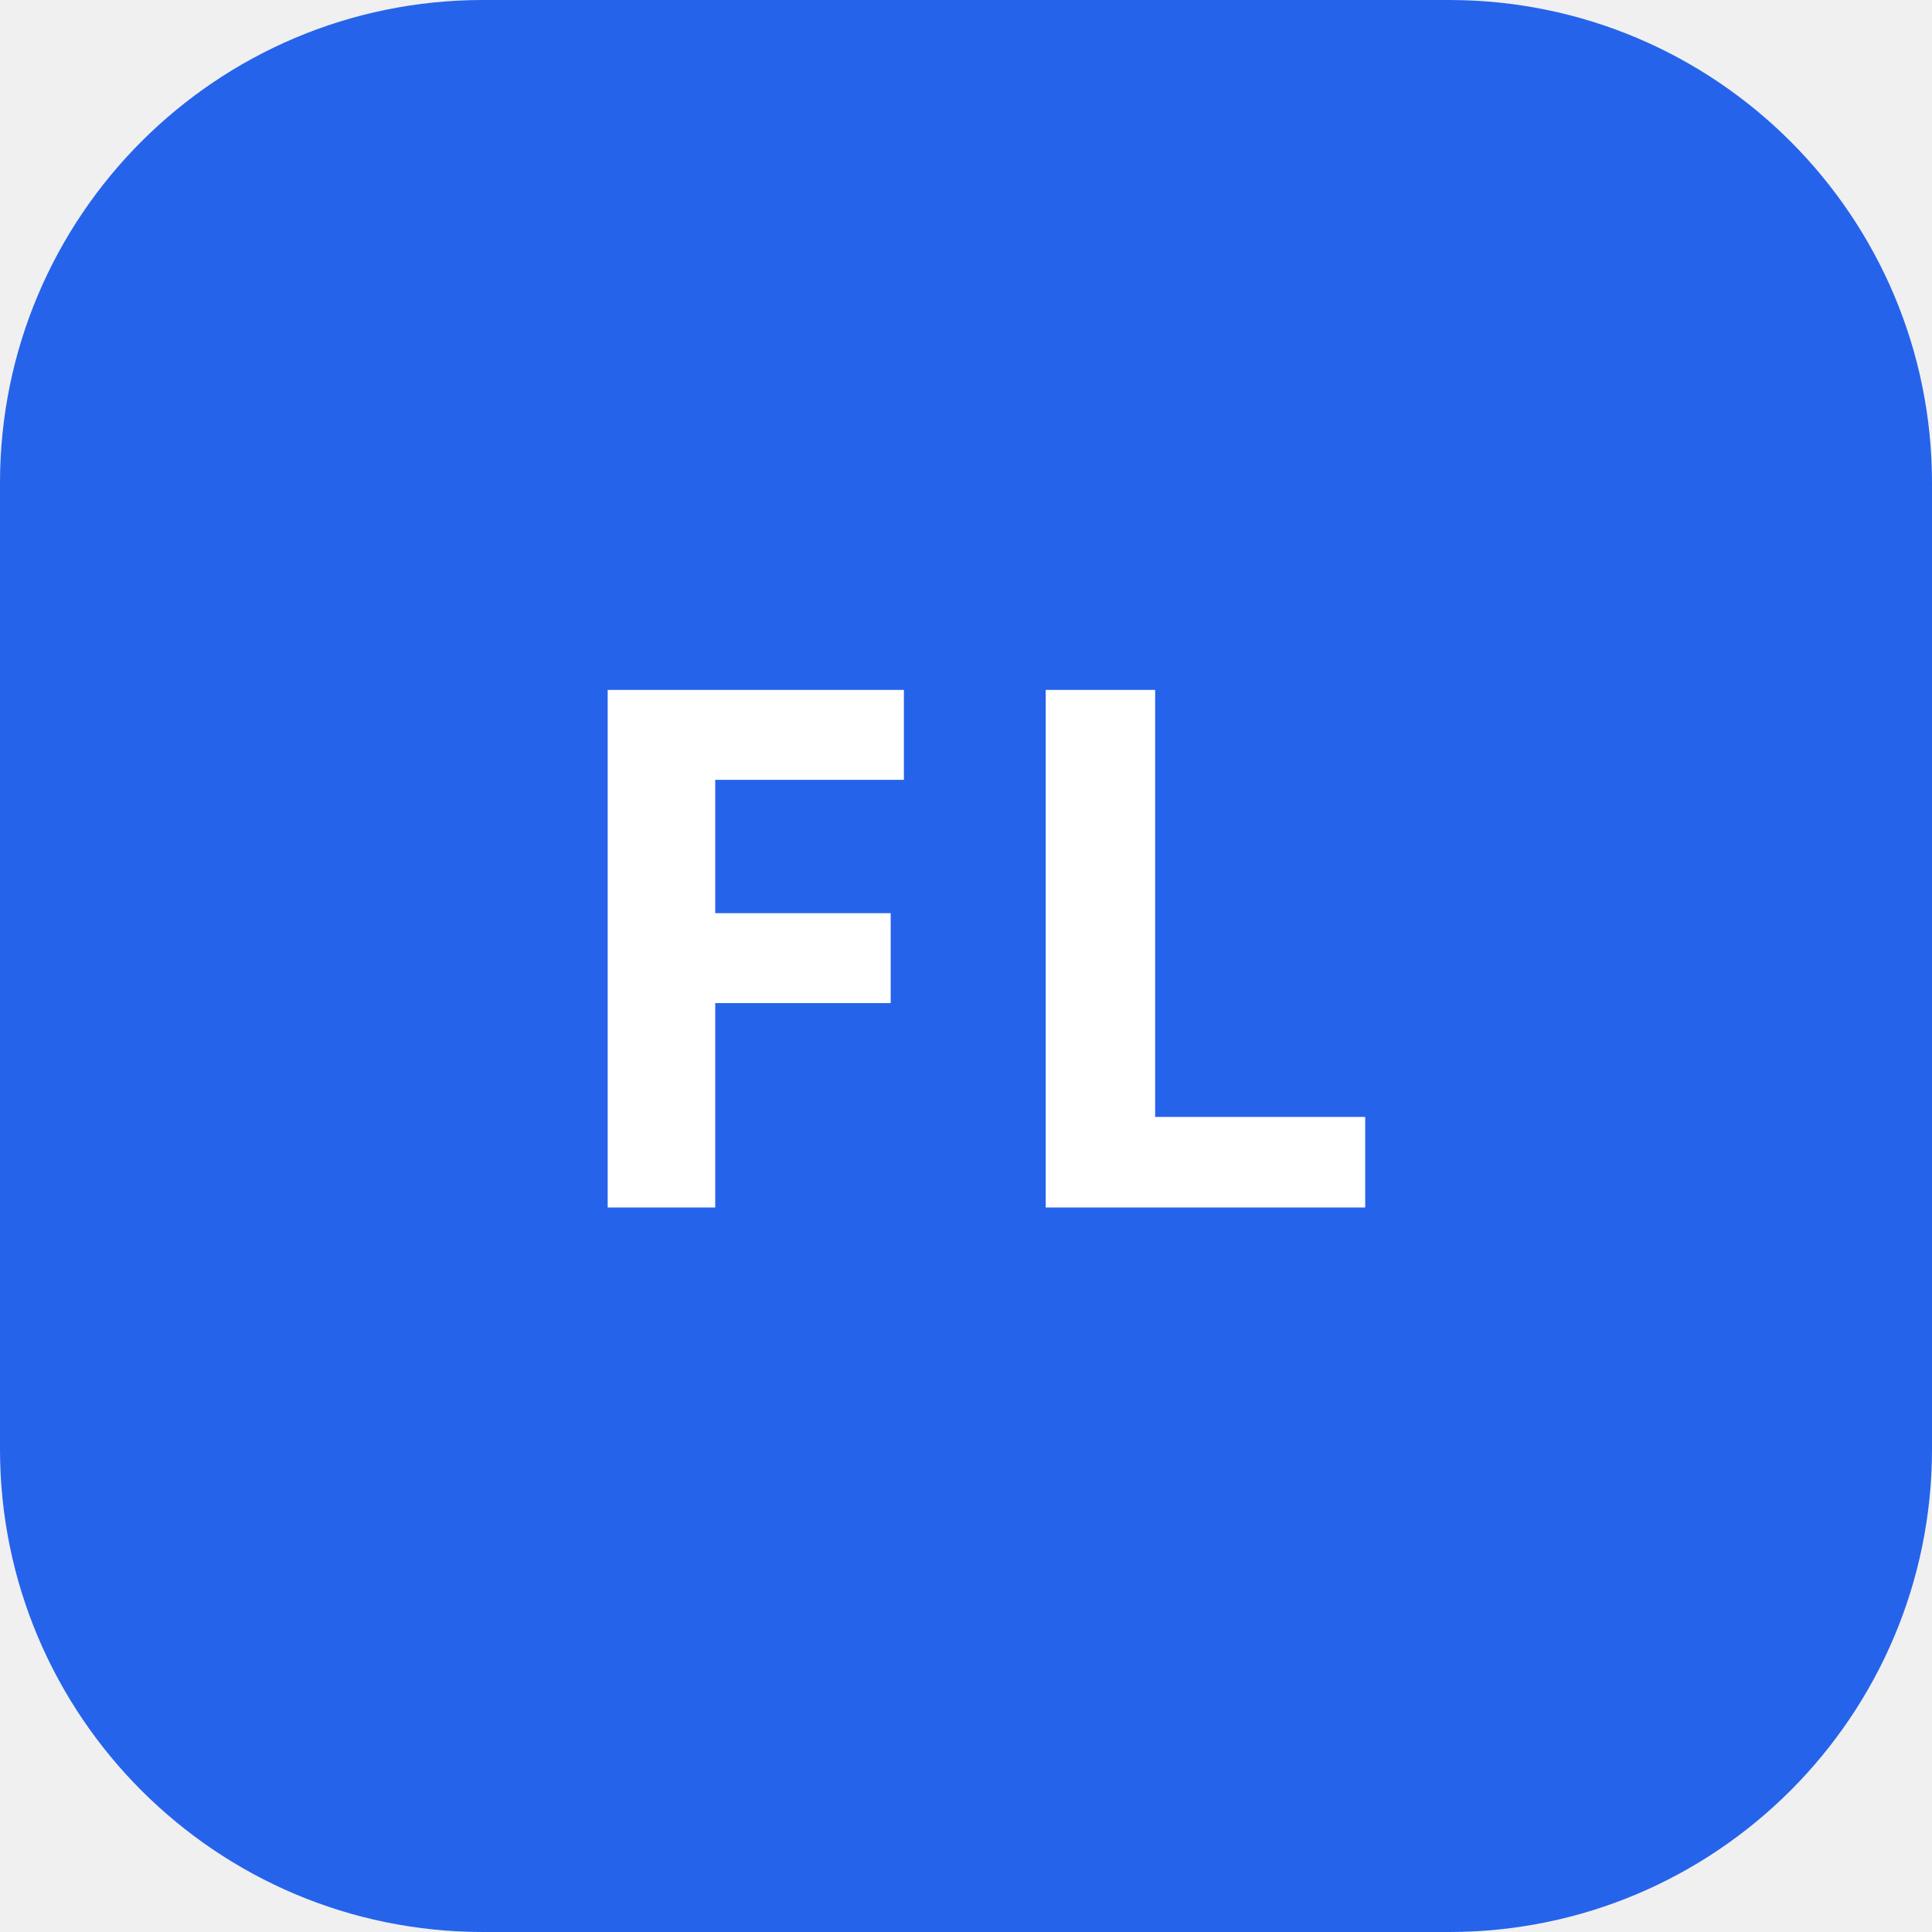
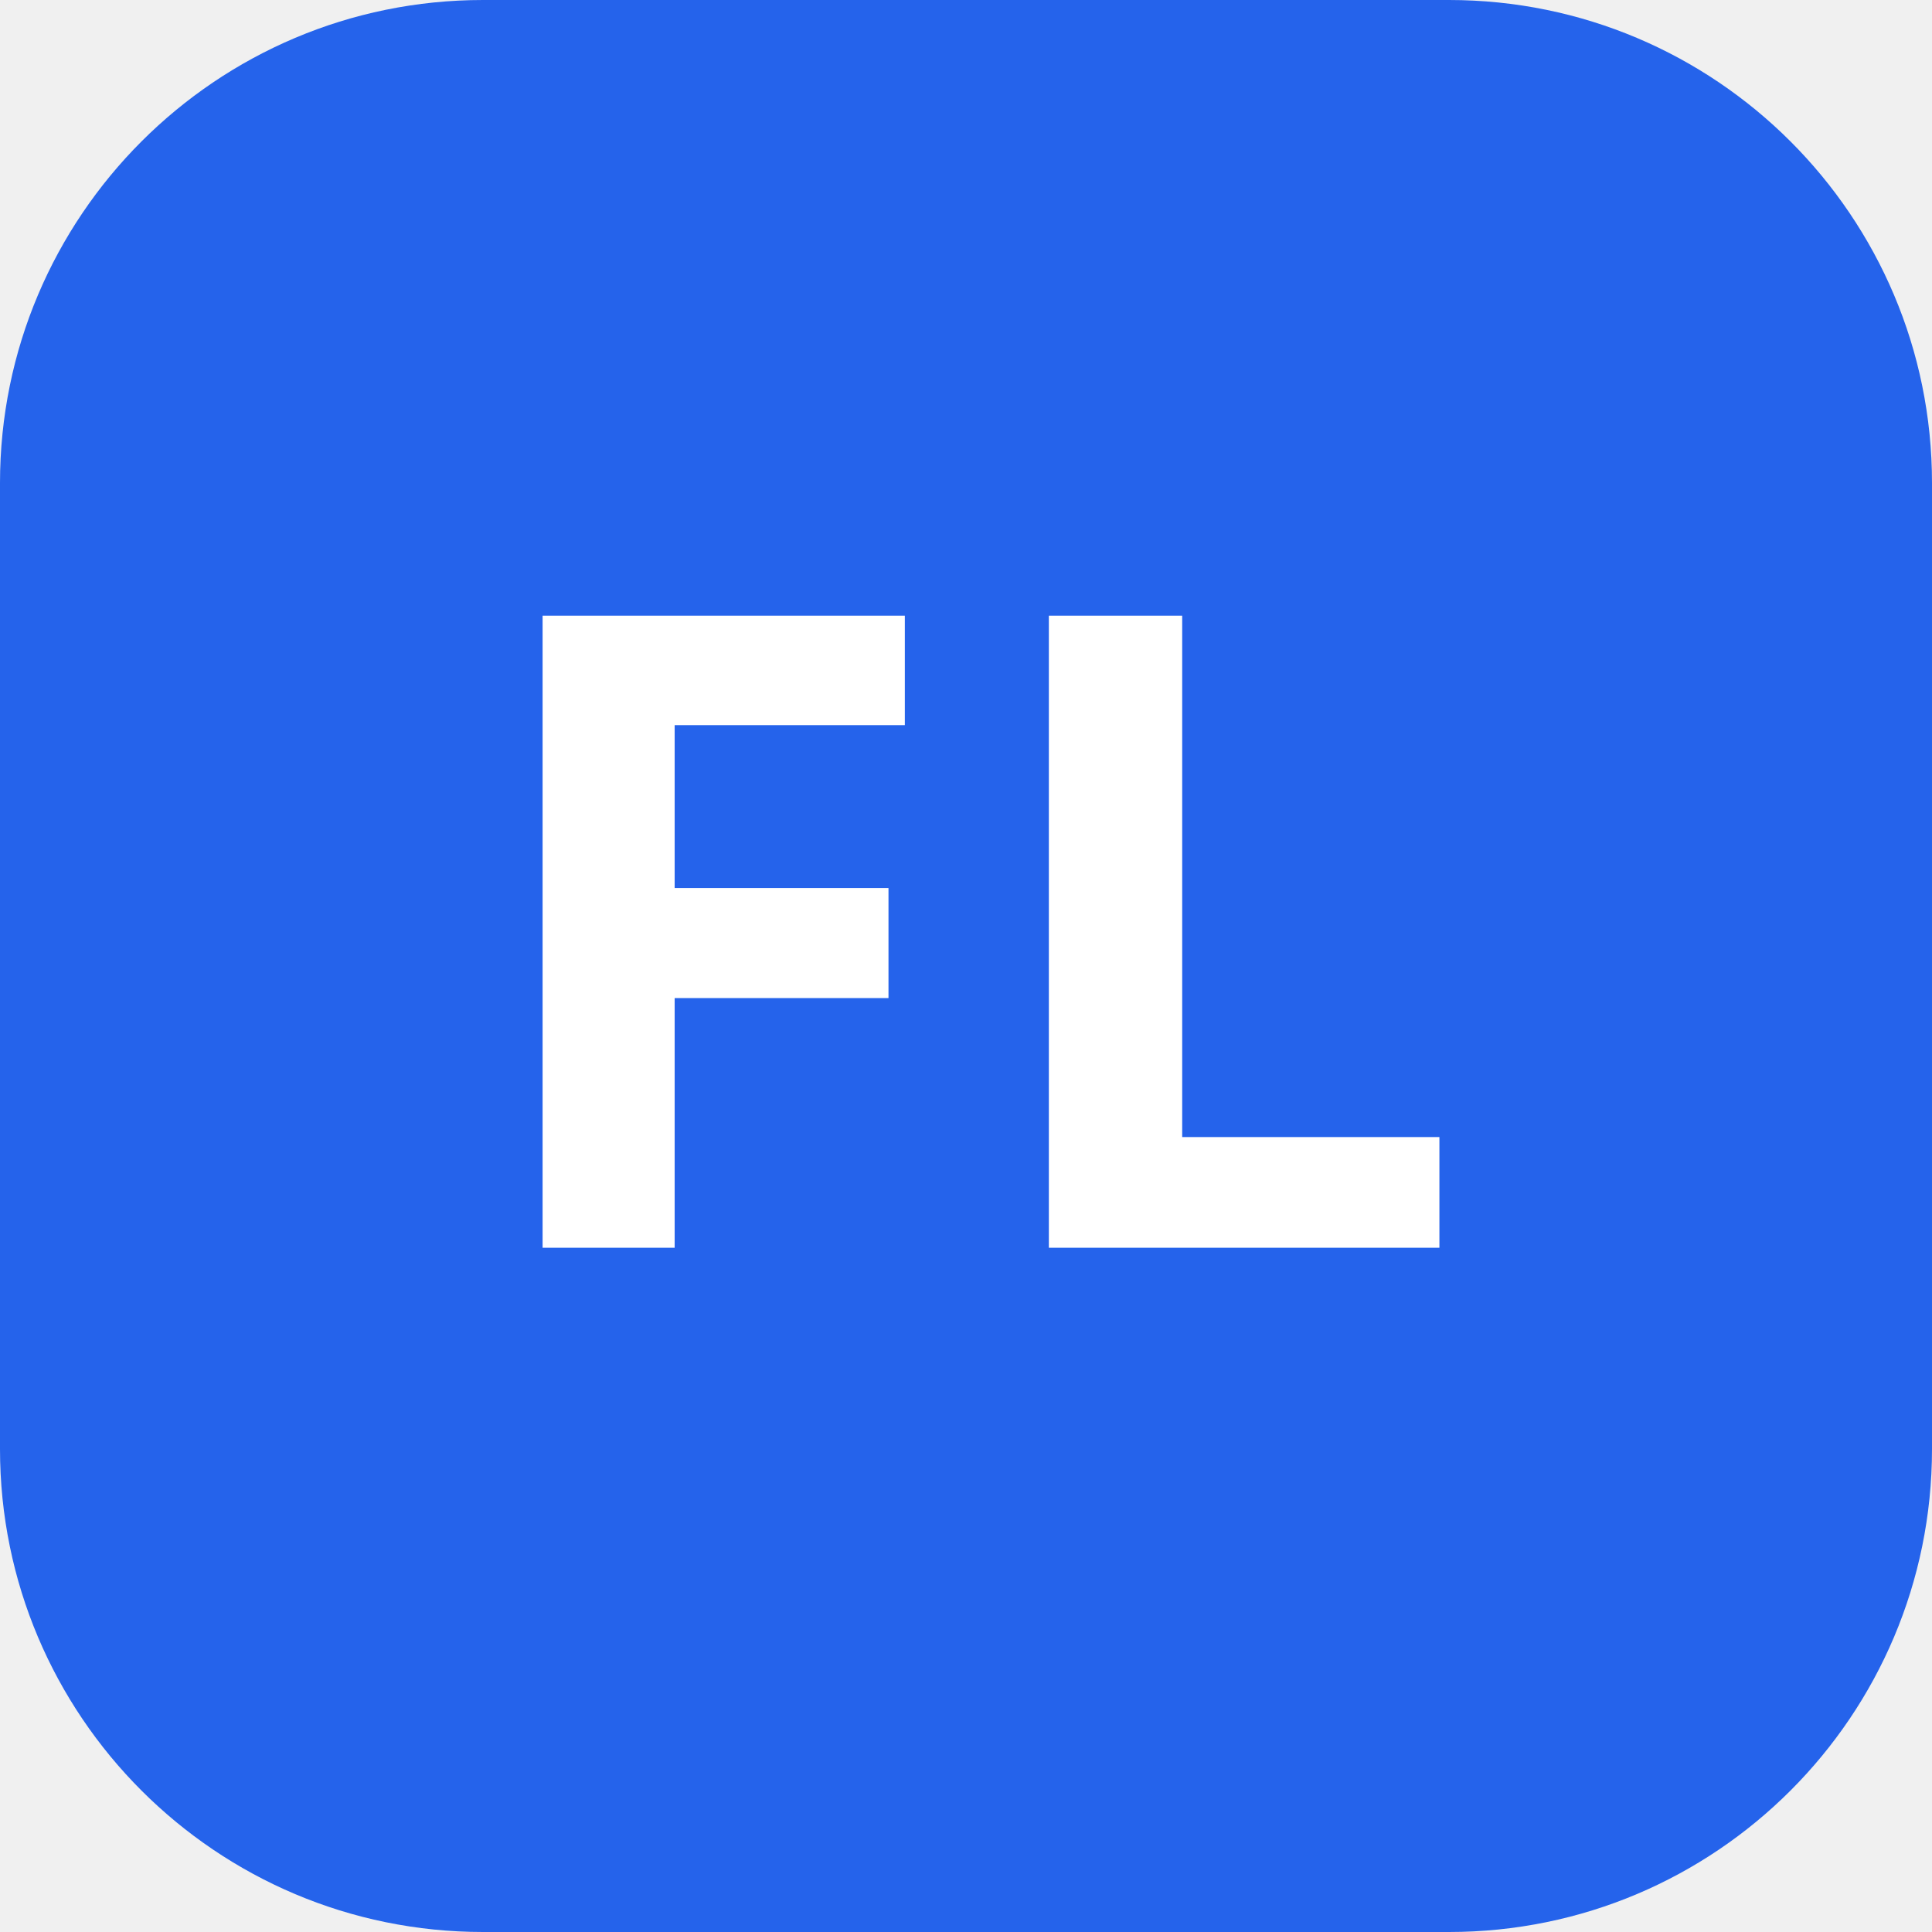
<svg xmlns="http://www.w3.org/2000/svg" width="48" height="48" viewBox="0 0 48 48" fill="none">
  <rect width="48" height="48" rx="12" fill="#2563eb" />
-   <text x="24" y="30" text-anchor="middle" fill="white" font-size="18" font-weight="700" font-family="system-ui, sans-serif" letter-spacing="1">FL</text>
+   <text x="24" y="31" text-anchor="middle" fill="white" font-size="22" font-weight="800" font-family="system-ui, sans-serif" letter-spacing="0.5">FL</text>
</svg>
